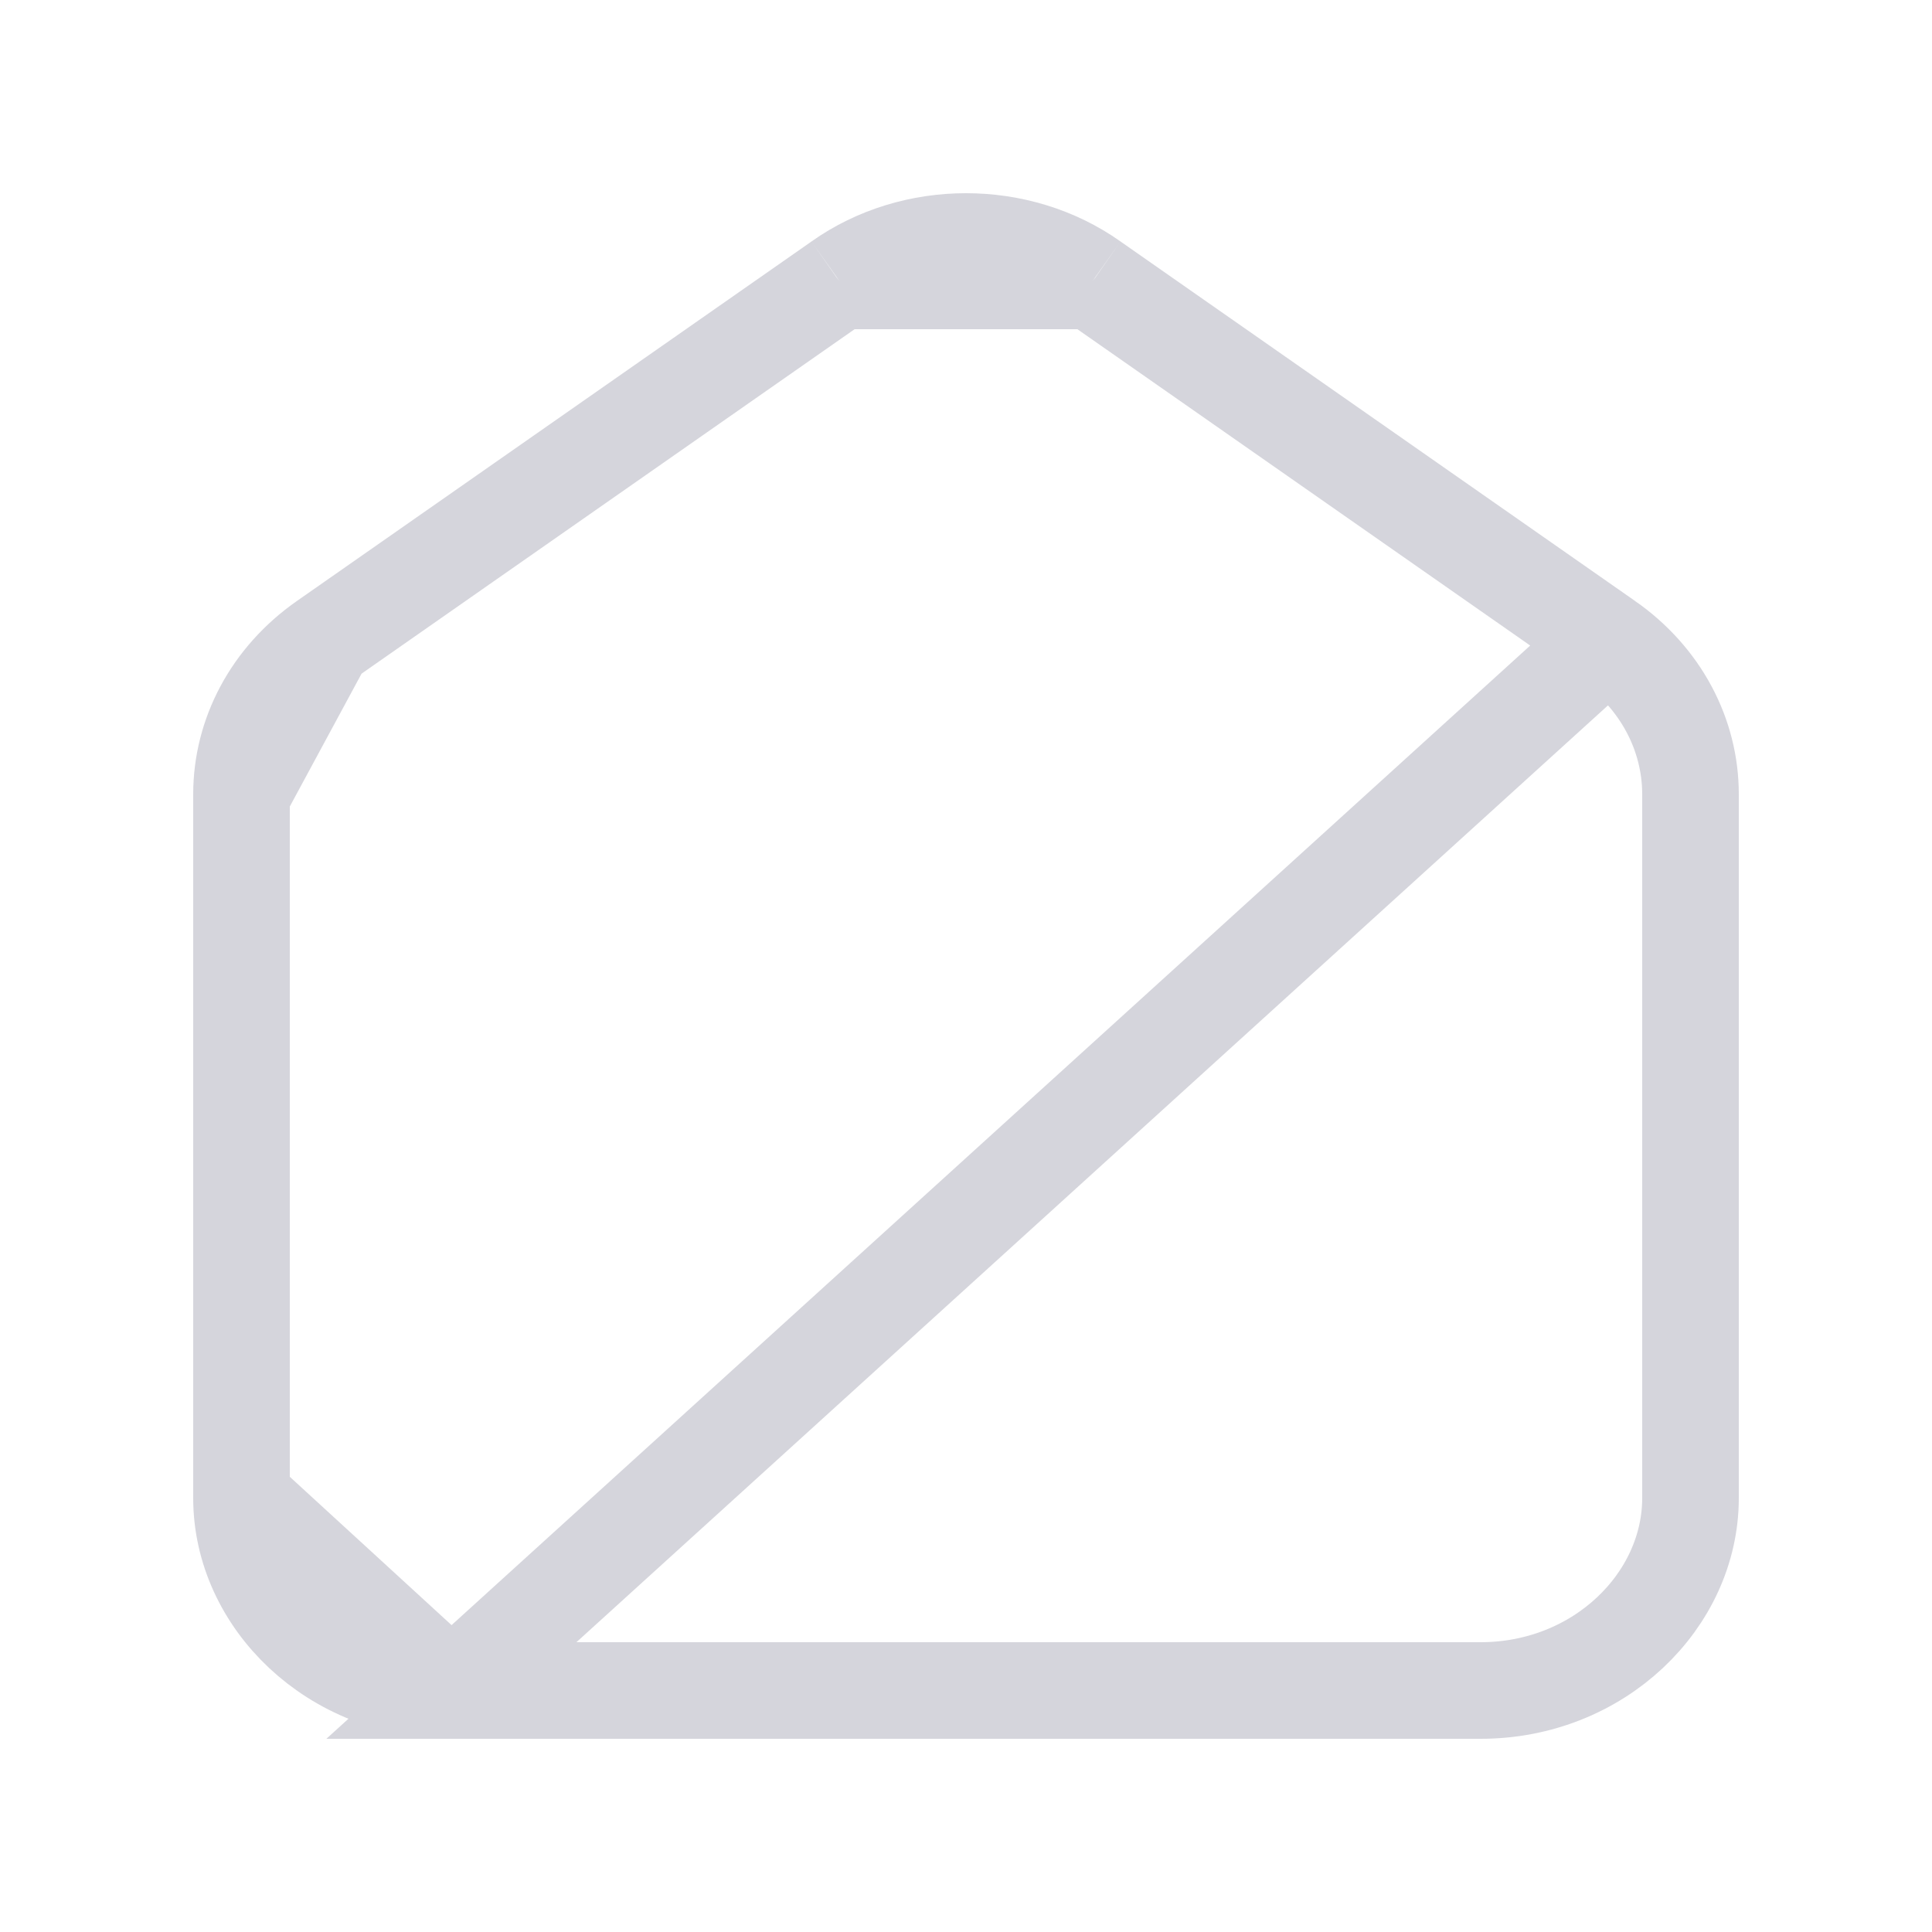
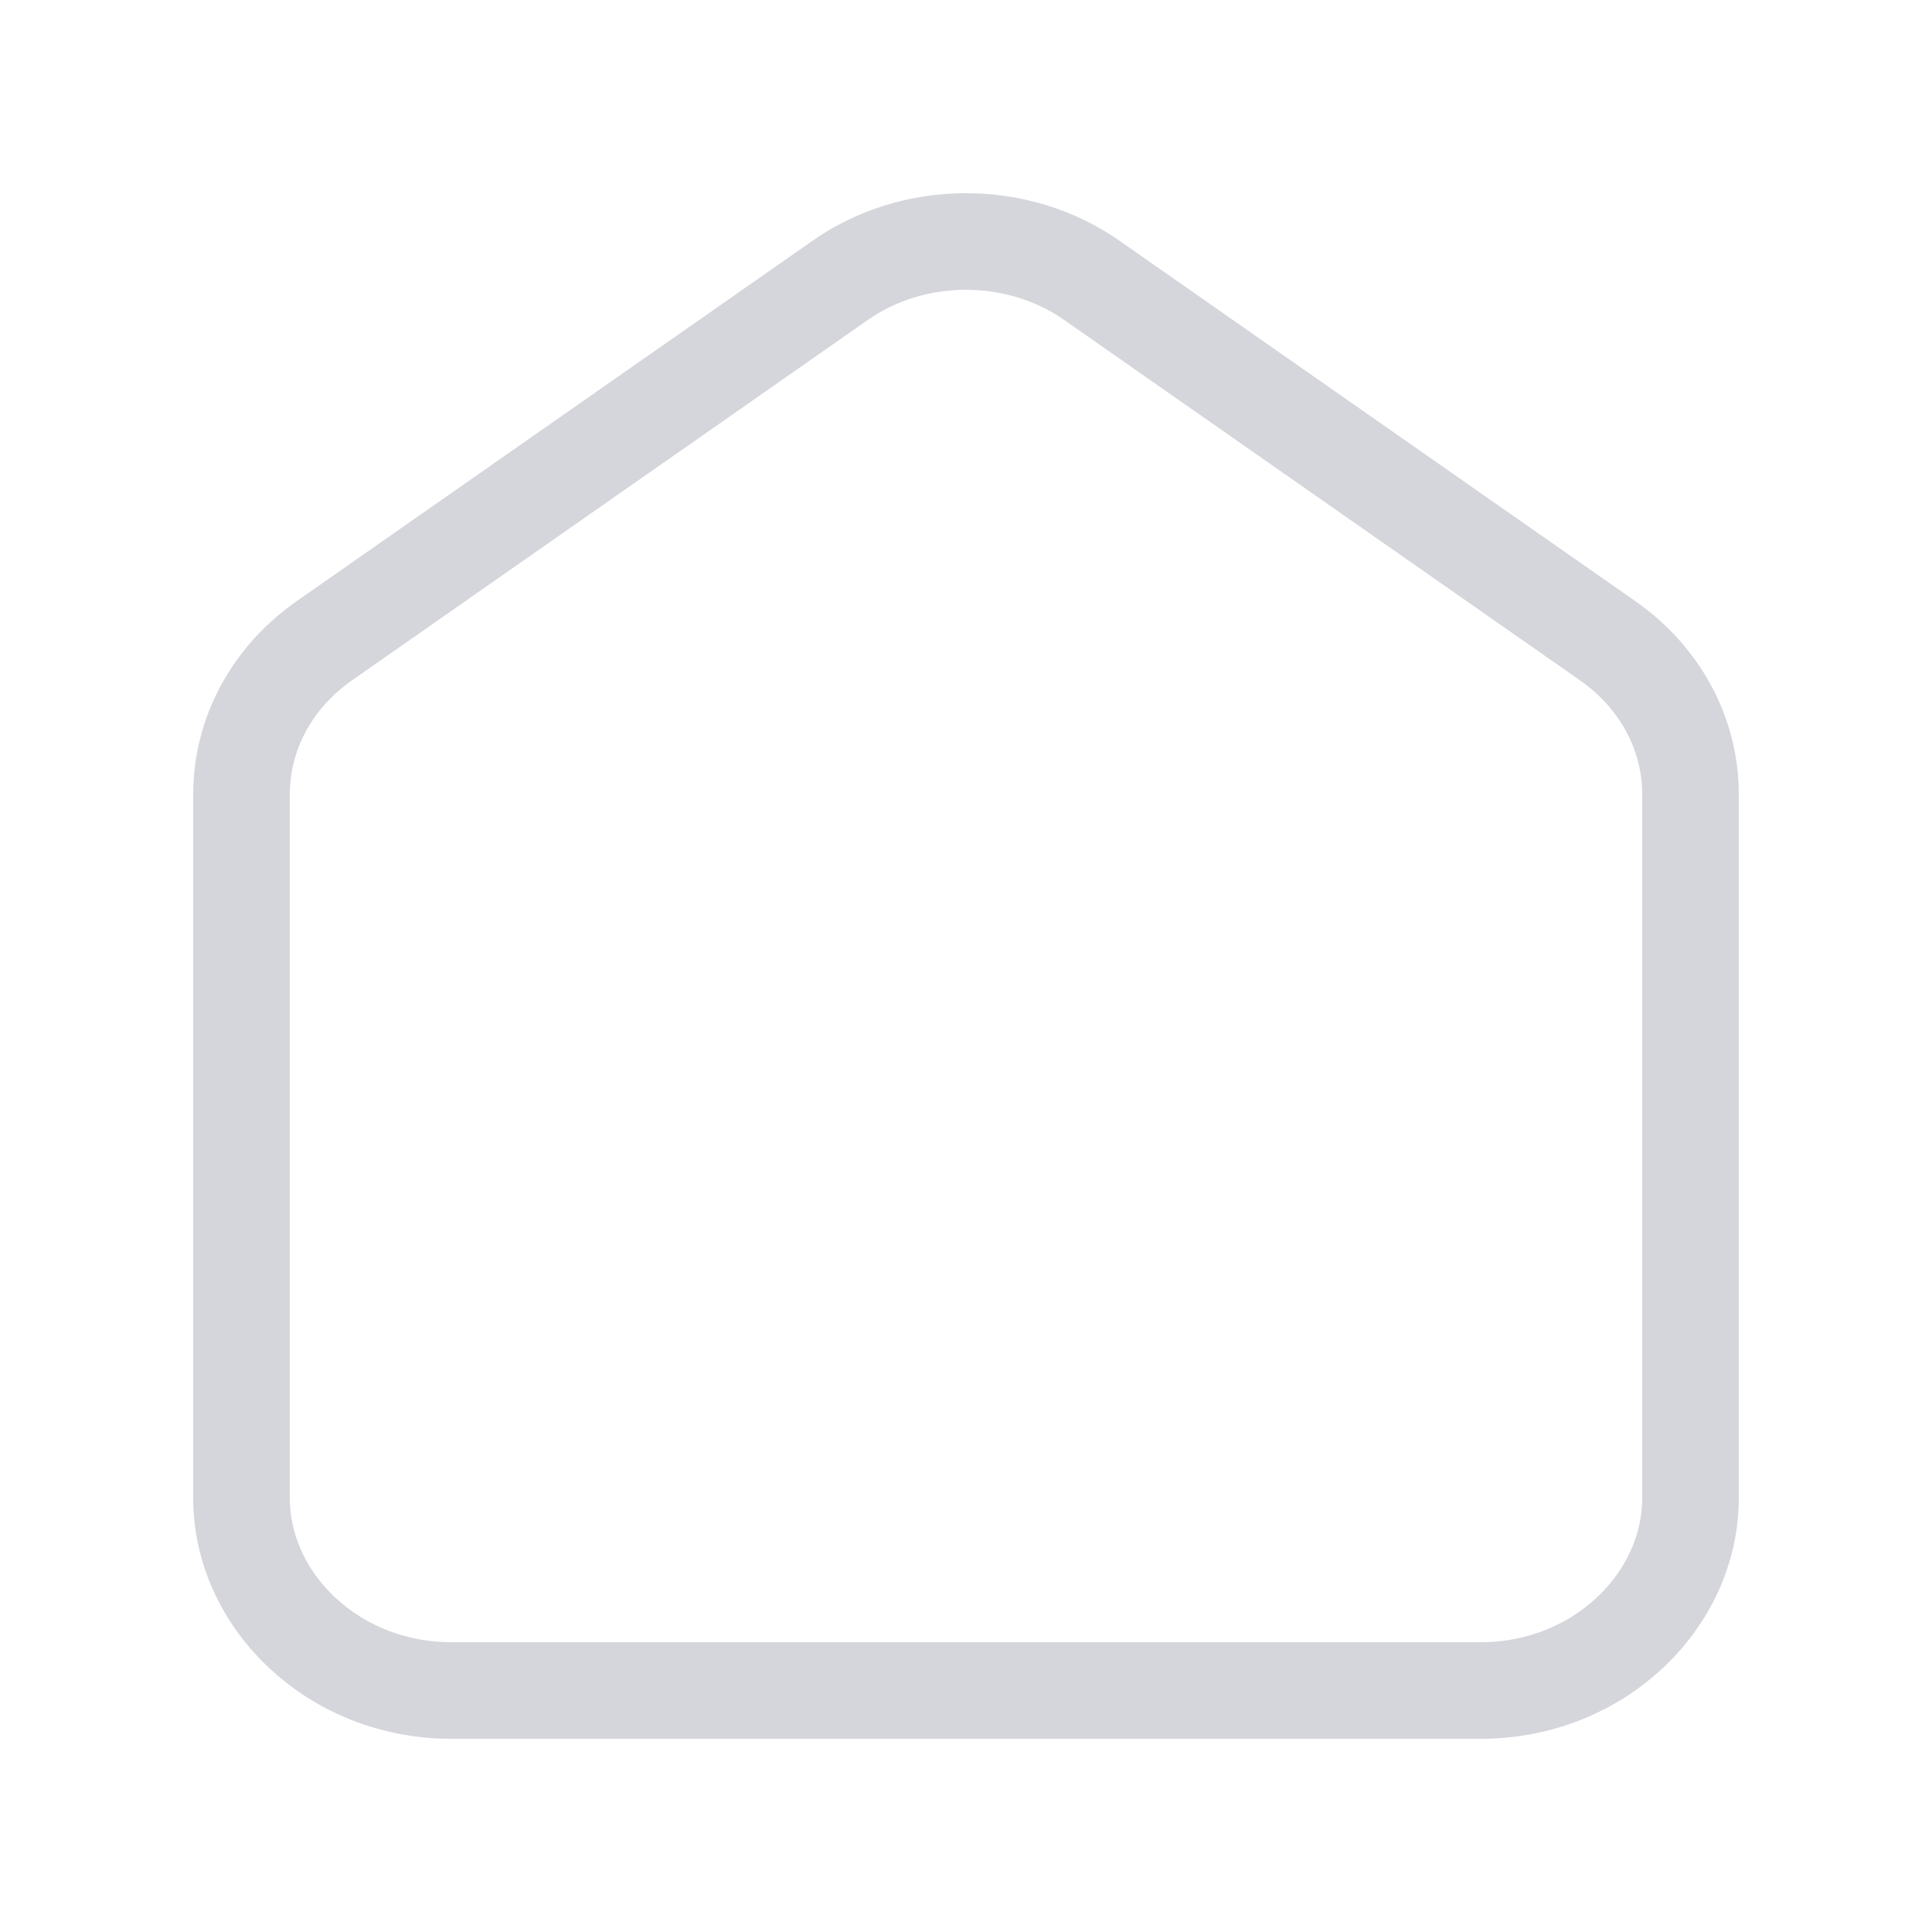
<svg xmlns="http://www.w3.org/2000/svg" width="40" height="40" viewBox="0 0 40 40" fill="none">
-   <path d="M17.373 5.82L17.373 5.82L6.719 13.263L17.373 5.82ZM17.373 5.82L17.378 5.816M17.373 5.82L17.378 5.816M17.378 5.816C18.914 4.728 21.086 4.728 22.622 5.816L22.622 5.816M17.378 5.816L22.622 5.816M22.622 5.816L22.627 5.82M22.622 5.816L22.627 5.82M22.627 5.82L33.281 13.263L22.627 5.82ZM9.346 35H30.654C33.105 35 35 33.136 35 31.015V16.445C35 15.21 34.384 14.034 33.281 13.263L9.346 35ZM9.346 35C6.895 35 5 33.136 5 31.015M9.346 35L5 31.015M5 31.015V16.445M5 31.015V16.445M5 16.445C5 15.21 5.616 14.034 6.719 13.263L5 16.445Z" stroke="#D5D5DC" stroke-width="2" />
+   <path d="M17.373 5.82L17.373 5.82L17.378 5.816C18.914 4.728 21.086 4.728 22.622 5.816L22.622 5.816L22.627 5.82L33.281 13.263C34.384 14.034 35 15.21 35 16.445V31.015C35 33.136 33.105 35 30.654 35H9.346C6.895 35 5 33.136 5 31.015V16.445C5 15.21 5.616 14.034 6.719 13.263L17.373 5.82Z" stroke="#D5D5DC" stroke-width="2" />
</svg>
